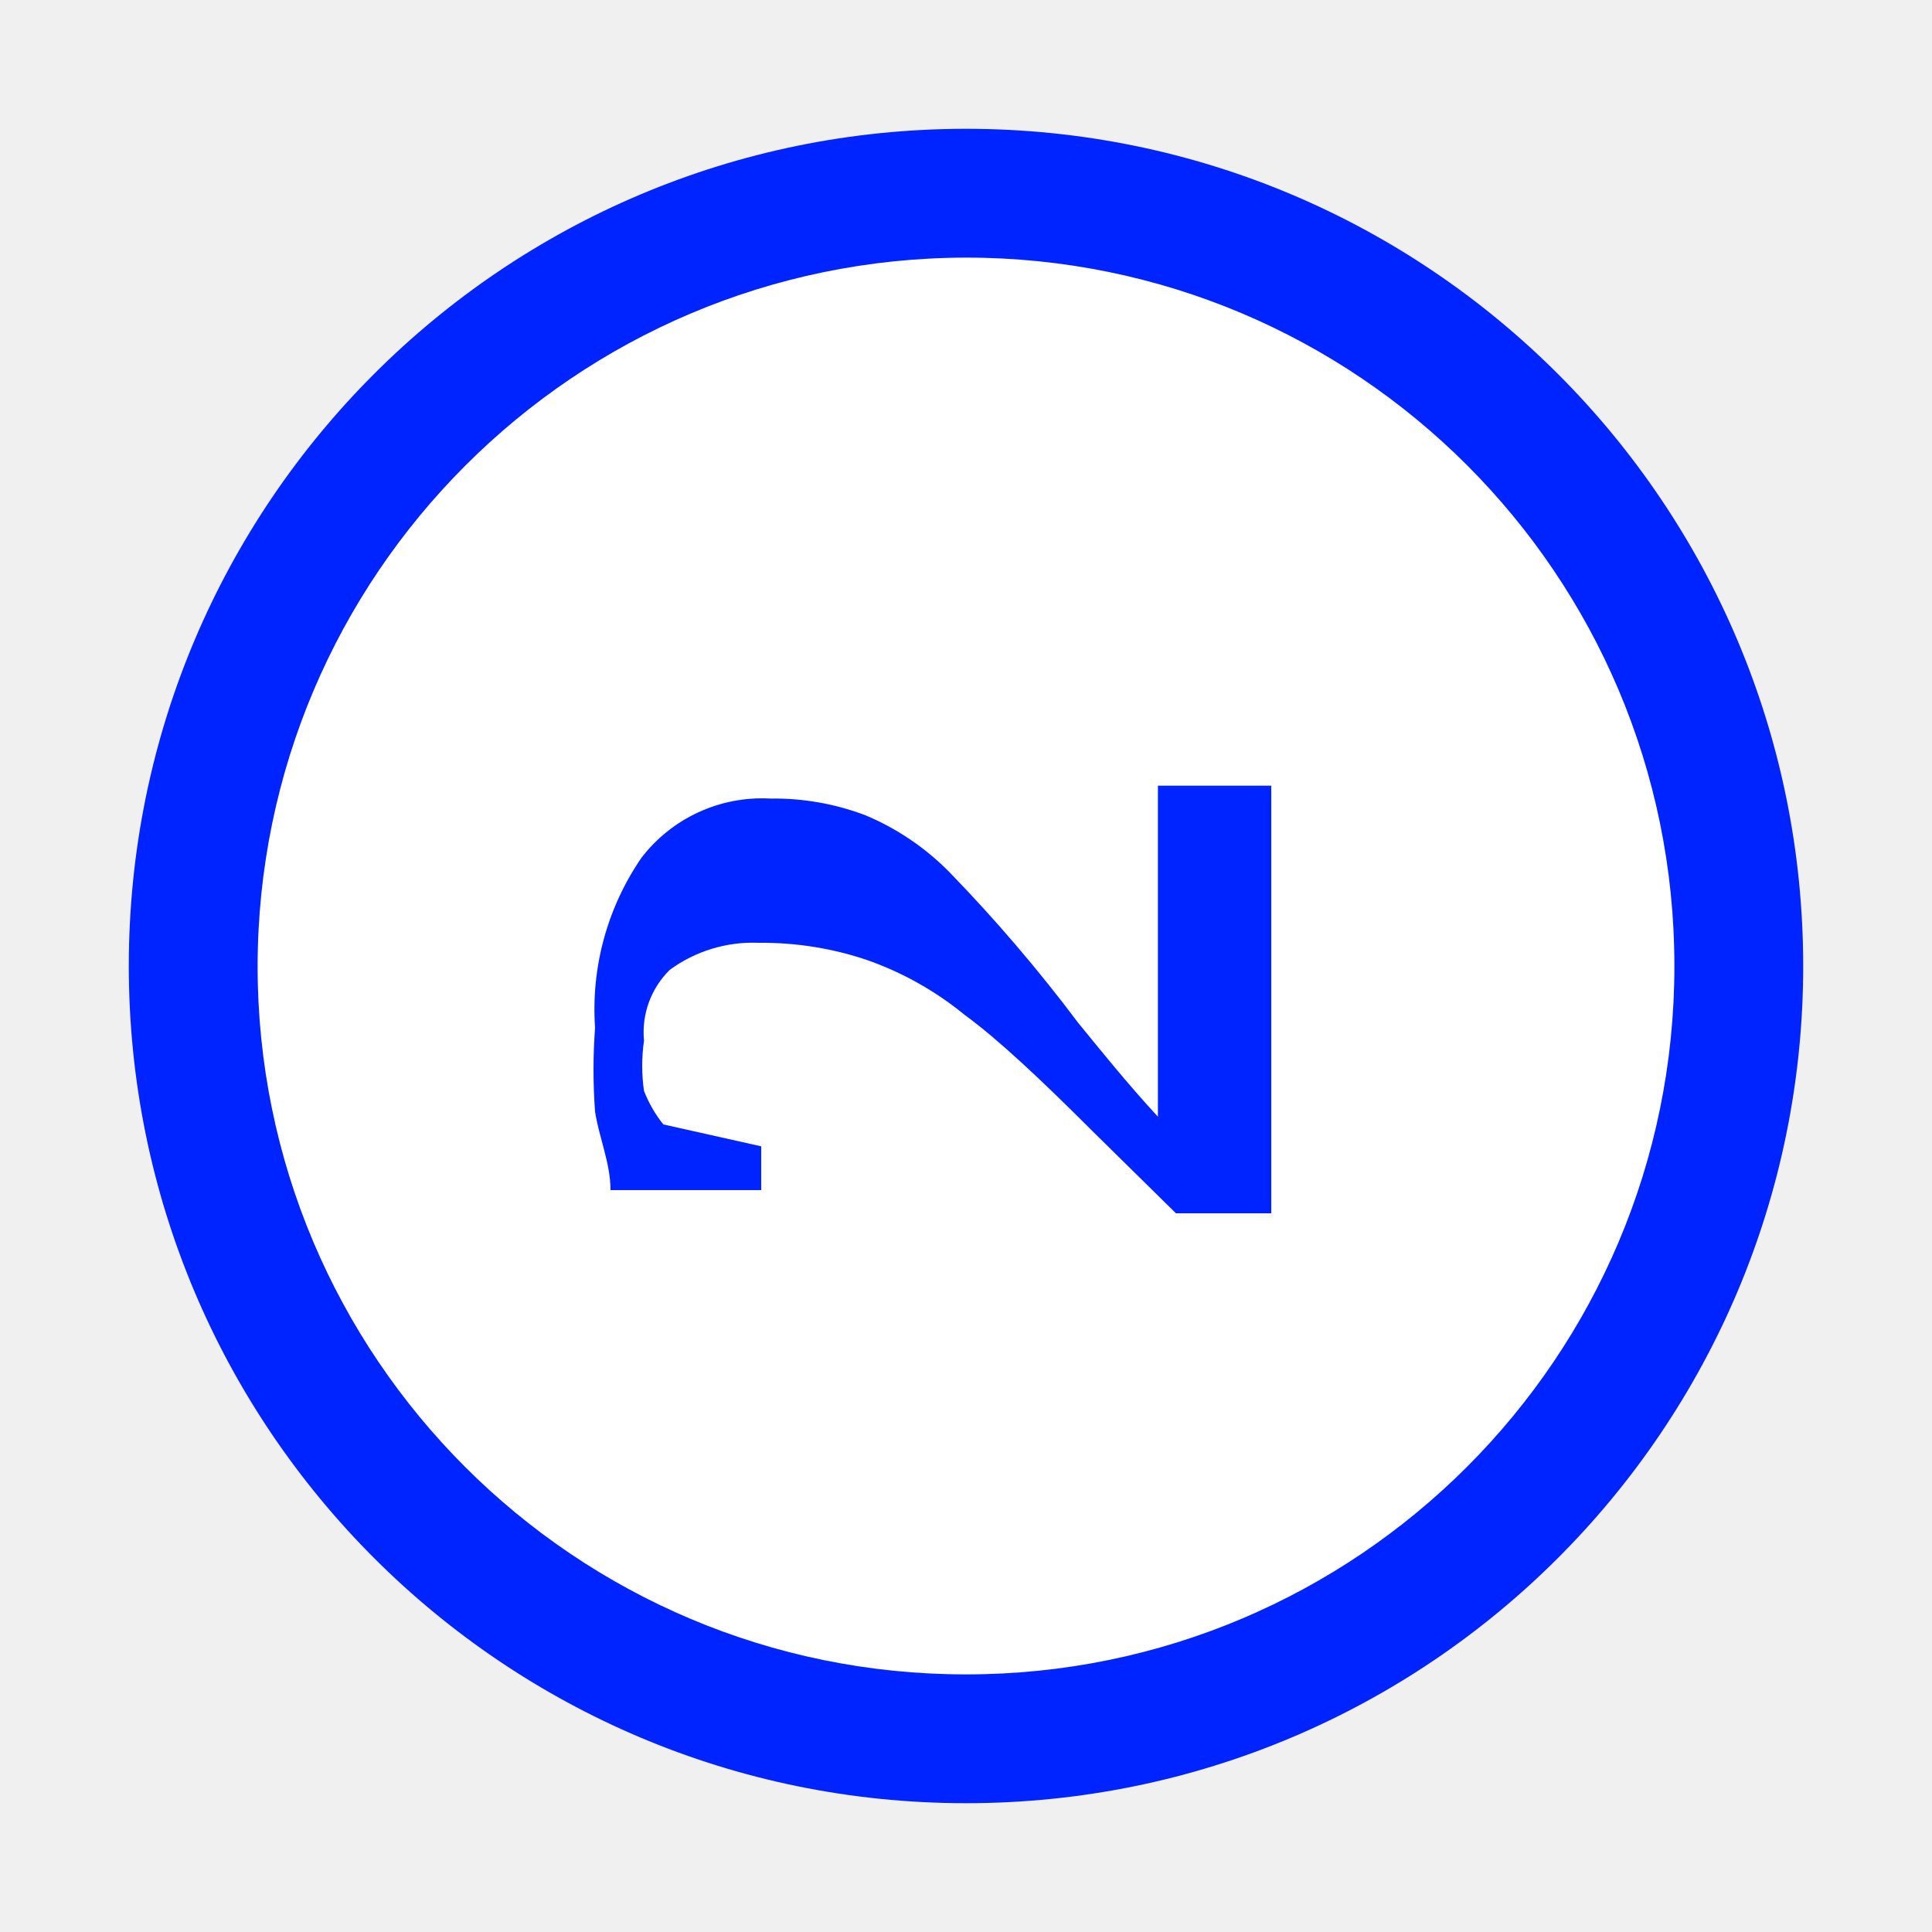
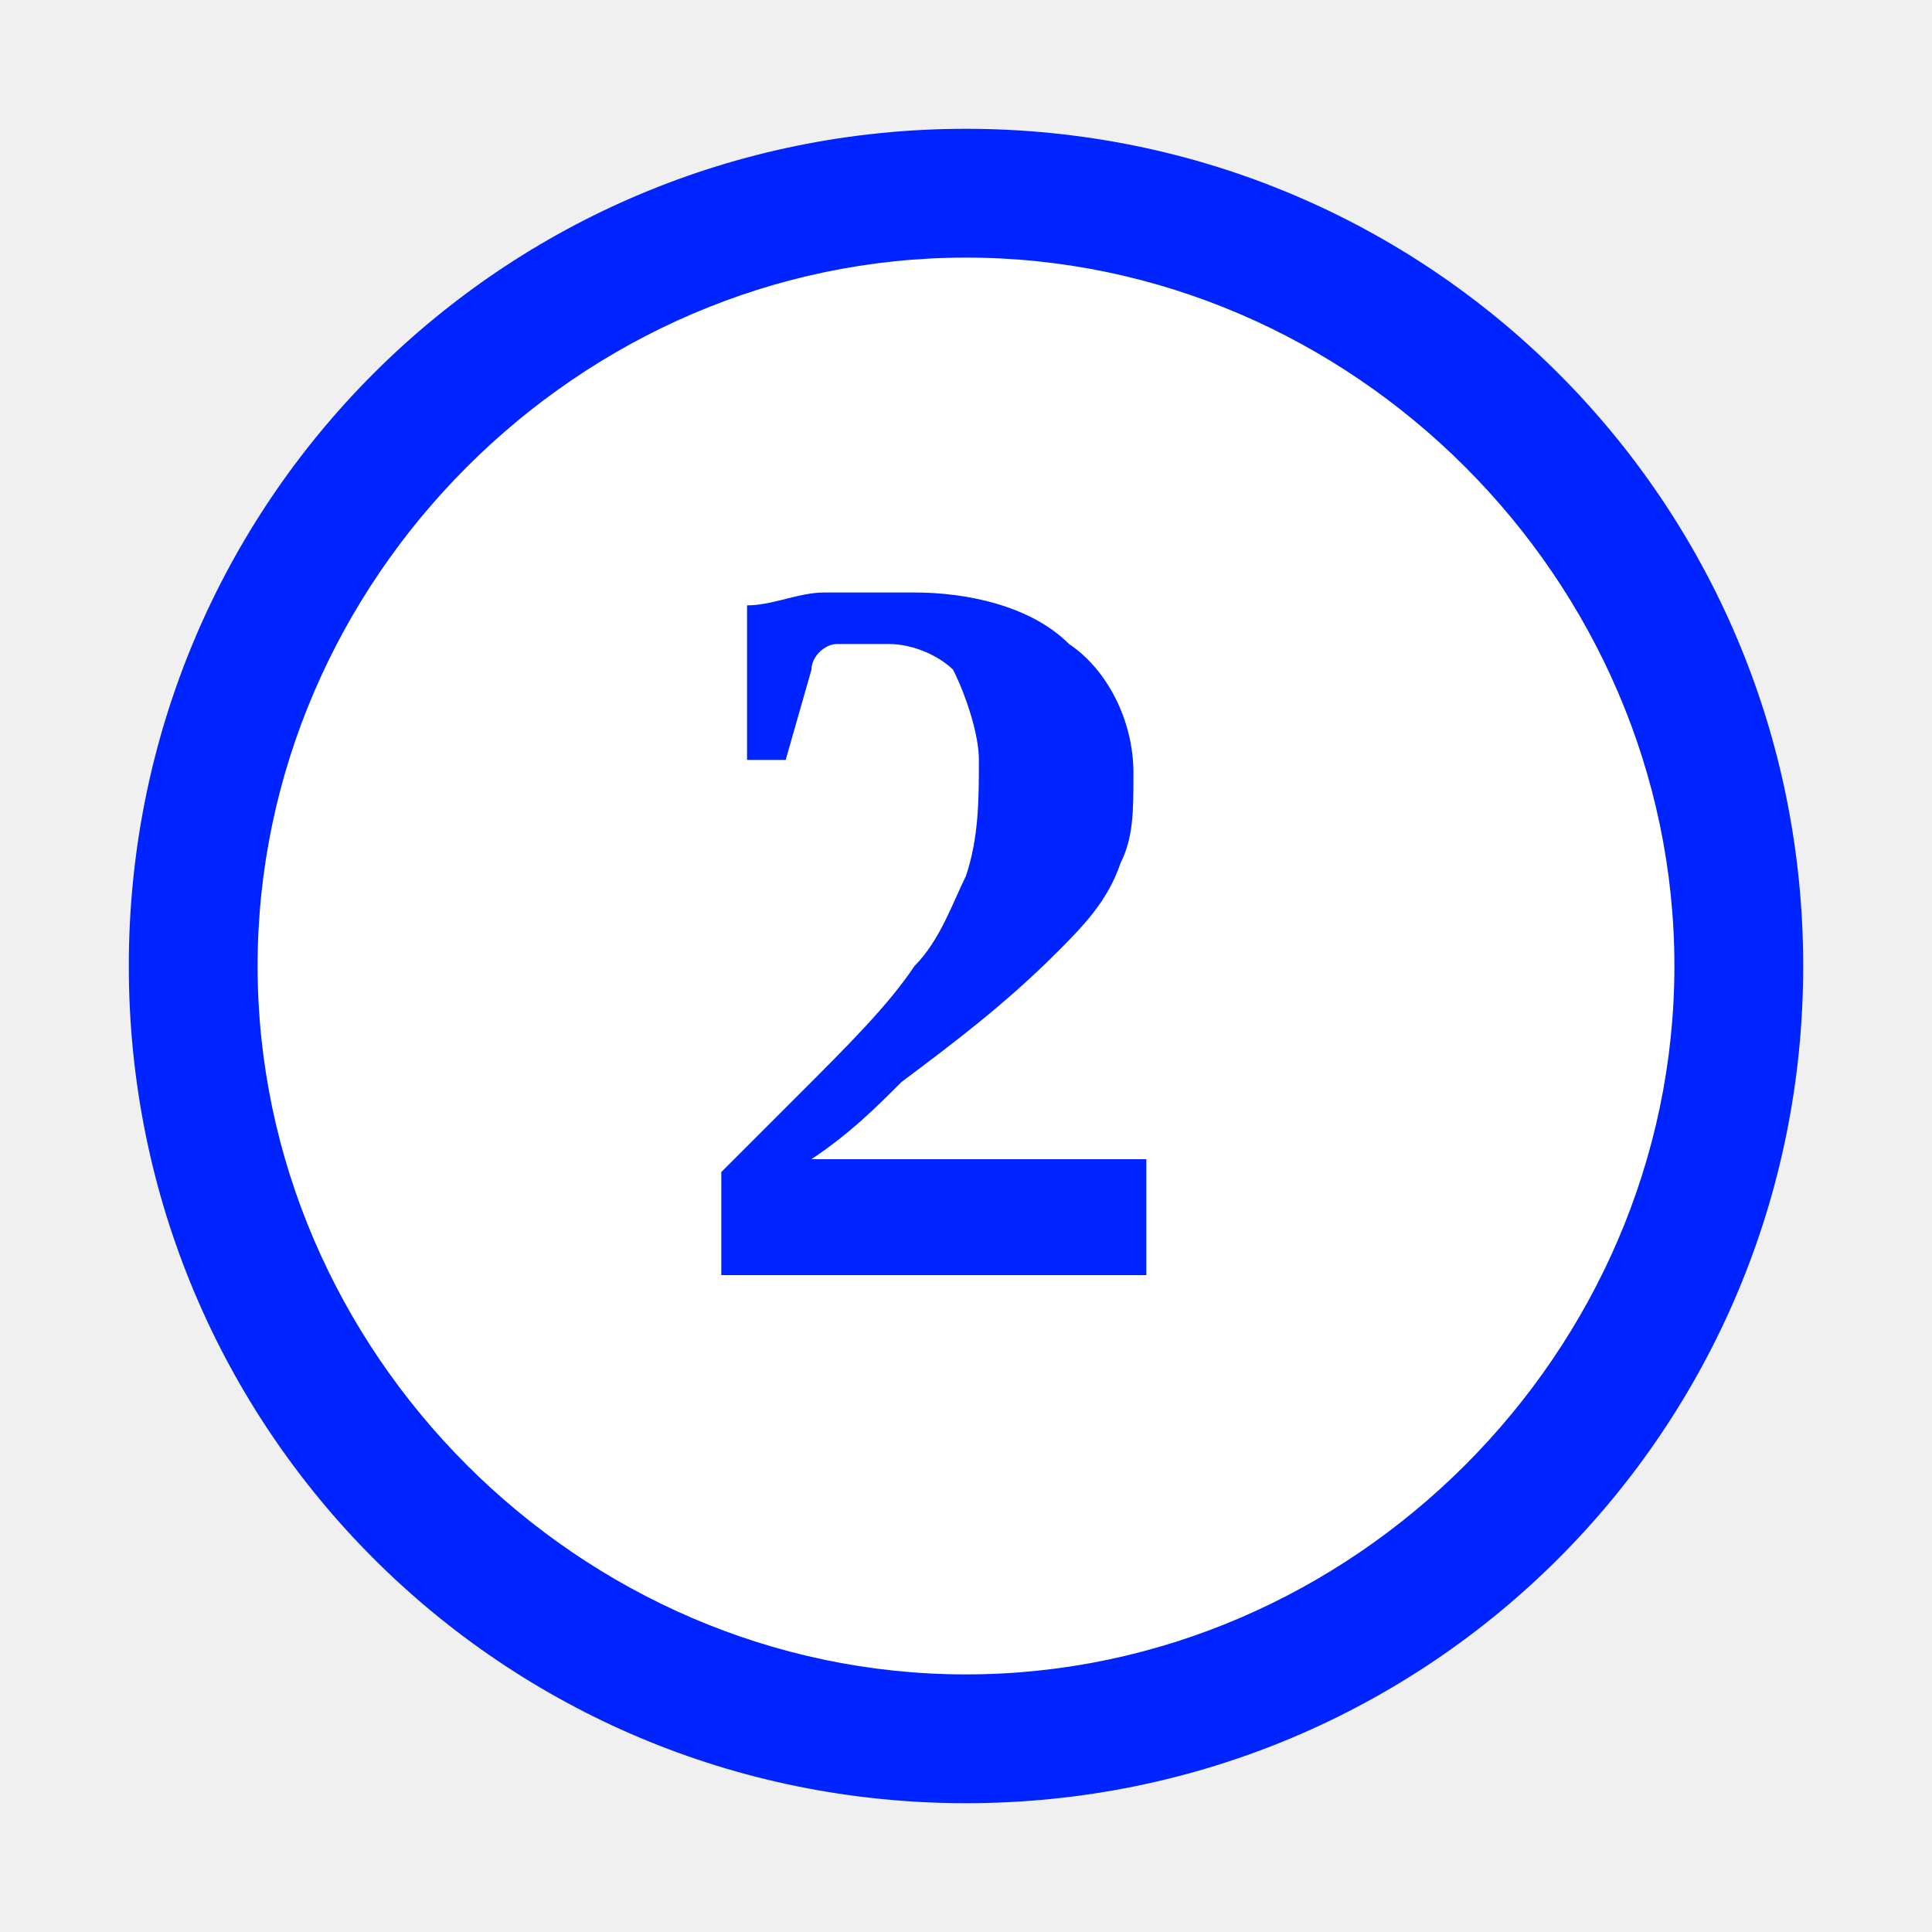
- <svg xmlns="http://www.w3.org/2000/svg" id="Layer_1" data-name="Layer 1" viewBox="0 0 15 15">
-   <defs>
-     <style>.cls-1{fill:#fff;}.cls-2{fill:#0024ff;}</style>
-   </defs>
-   <circle class="cls-1" cx="7.5" cy="7.5" r="6" />
-   <path class="cls-2" d="M7.5,2A5.5,5.5,0,1,1,2,7.5,5.51,5.51,0,0,1,7.5,2m0-1A6.5,6.5,0,1,0,14,7.5,6.5,6.5,0,0,0,7.5,1Z" />
-   <path class="cls-2" d="M9.87,6.1V9.42H9.13l-.64-.63c-.41-.41-.74-.72-1-.91a2.51,2.51,0,0,0-.74-.42,2.54,2.54,0,0,0-.86-.14,1.09,1.09,0,0,0-.69.21A.68.68,0,0,0,5,8.08a1.37,1.37,0,0,0,0,.39,1,1,0,0,0,.15.26l.76.17v.34H4.74c0-.21-.09-.41-.12-.61a4.4,4.4,0,0,1,0-.65,2.08,2.08,0,0,1,.36-1.32,1.18,1.18,0,0,1,1-.46,2,2,0,0,1,.74.13,2,2,0,0,1,.65.44,12.12,12.12,0,0,1,1,1.17c.18.22.38.47.62.73V6.1Z" />
+ <svg xmlns="http://www.w3.org/2000/svg" version="1.1" id="Layer_1" x="0px" y="0px" viewBox="0 0 15 15" style="enable-background:new 0 0 15 15;" xml:space="preserve">
+   <style type="text/css">
+ 	.st0{fill:#FFFFFF;}
+ 	.st1{fill:#0024FF;}
+ </style>
+   <circle class="st0" cx="7.5" cy="7.5" r="6" />
+   <path class="st1" d="M13,7.5c0,3-2.5,5.5-5.5,5.5S2,10.5,2,7.5S4.5,2,7.5,2C10.5,2,13,4.5,13,7.5 M14,7.5C14,3.9,11.1,1,7.5,1  S1,3.9,1,7.5S3.9,14,7.5,14S14,11.1,14,7.5z" />
+   <path class="st1" d="M8.9,9.9H5.6V9.1l0.6-0.6c0.4-0.4,0.7-0.7,0.9-1C7.3,7.3,7.4,7,7.5,6.8c0.1-0.3,0.1-0.6,0.1-0.9  c0-0.2-0.1-0.5-0.2-0.7C7.3,5.1,7.1,5,6.9,5C6.8,5,6.7,5,6.5,5C6.4,5,6.3,5.1,6.3,5.2L6.1,5.9H5.8V4.7c0.2,0,0.4-0.1,0.6-0.1  c0.2,0,0.4,0,0.7,0C7.5,4.6,8,4.7,8.3,5c0.3,0.2,0.5,0.6,0.5,1c0,0.3,0,0.5-0.1,0.7C8.6,7,8.4,7.2,8.2,7.4c-0.4,0.4-0.8,0.7-1.2,1  C6.8,8.6,6.6,8.8,6.3,9h2.6V9.9z" />
</svg>
